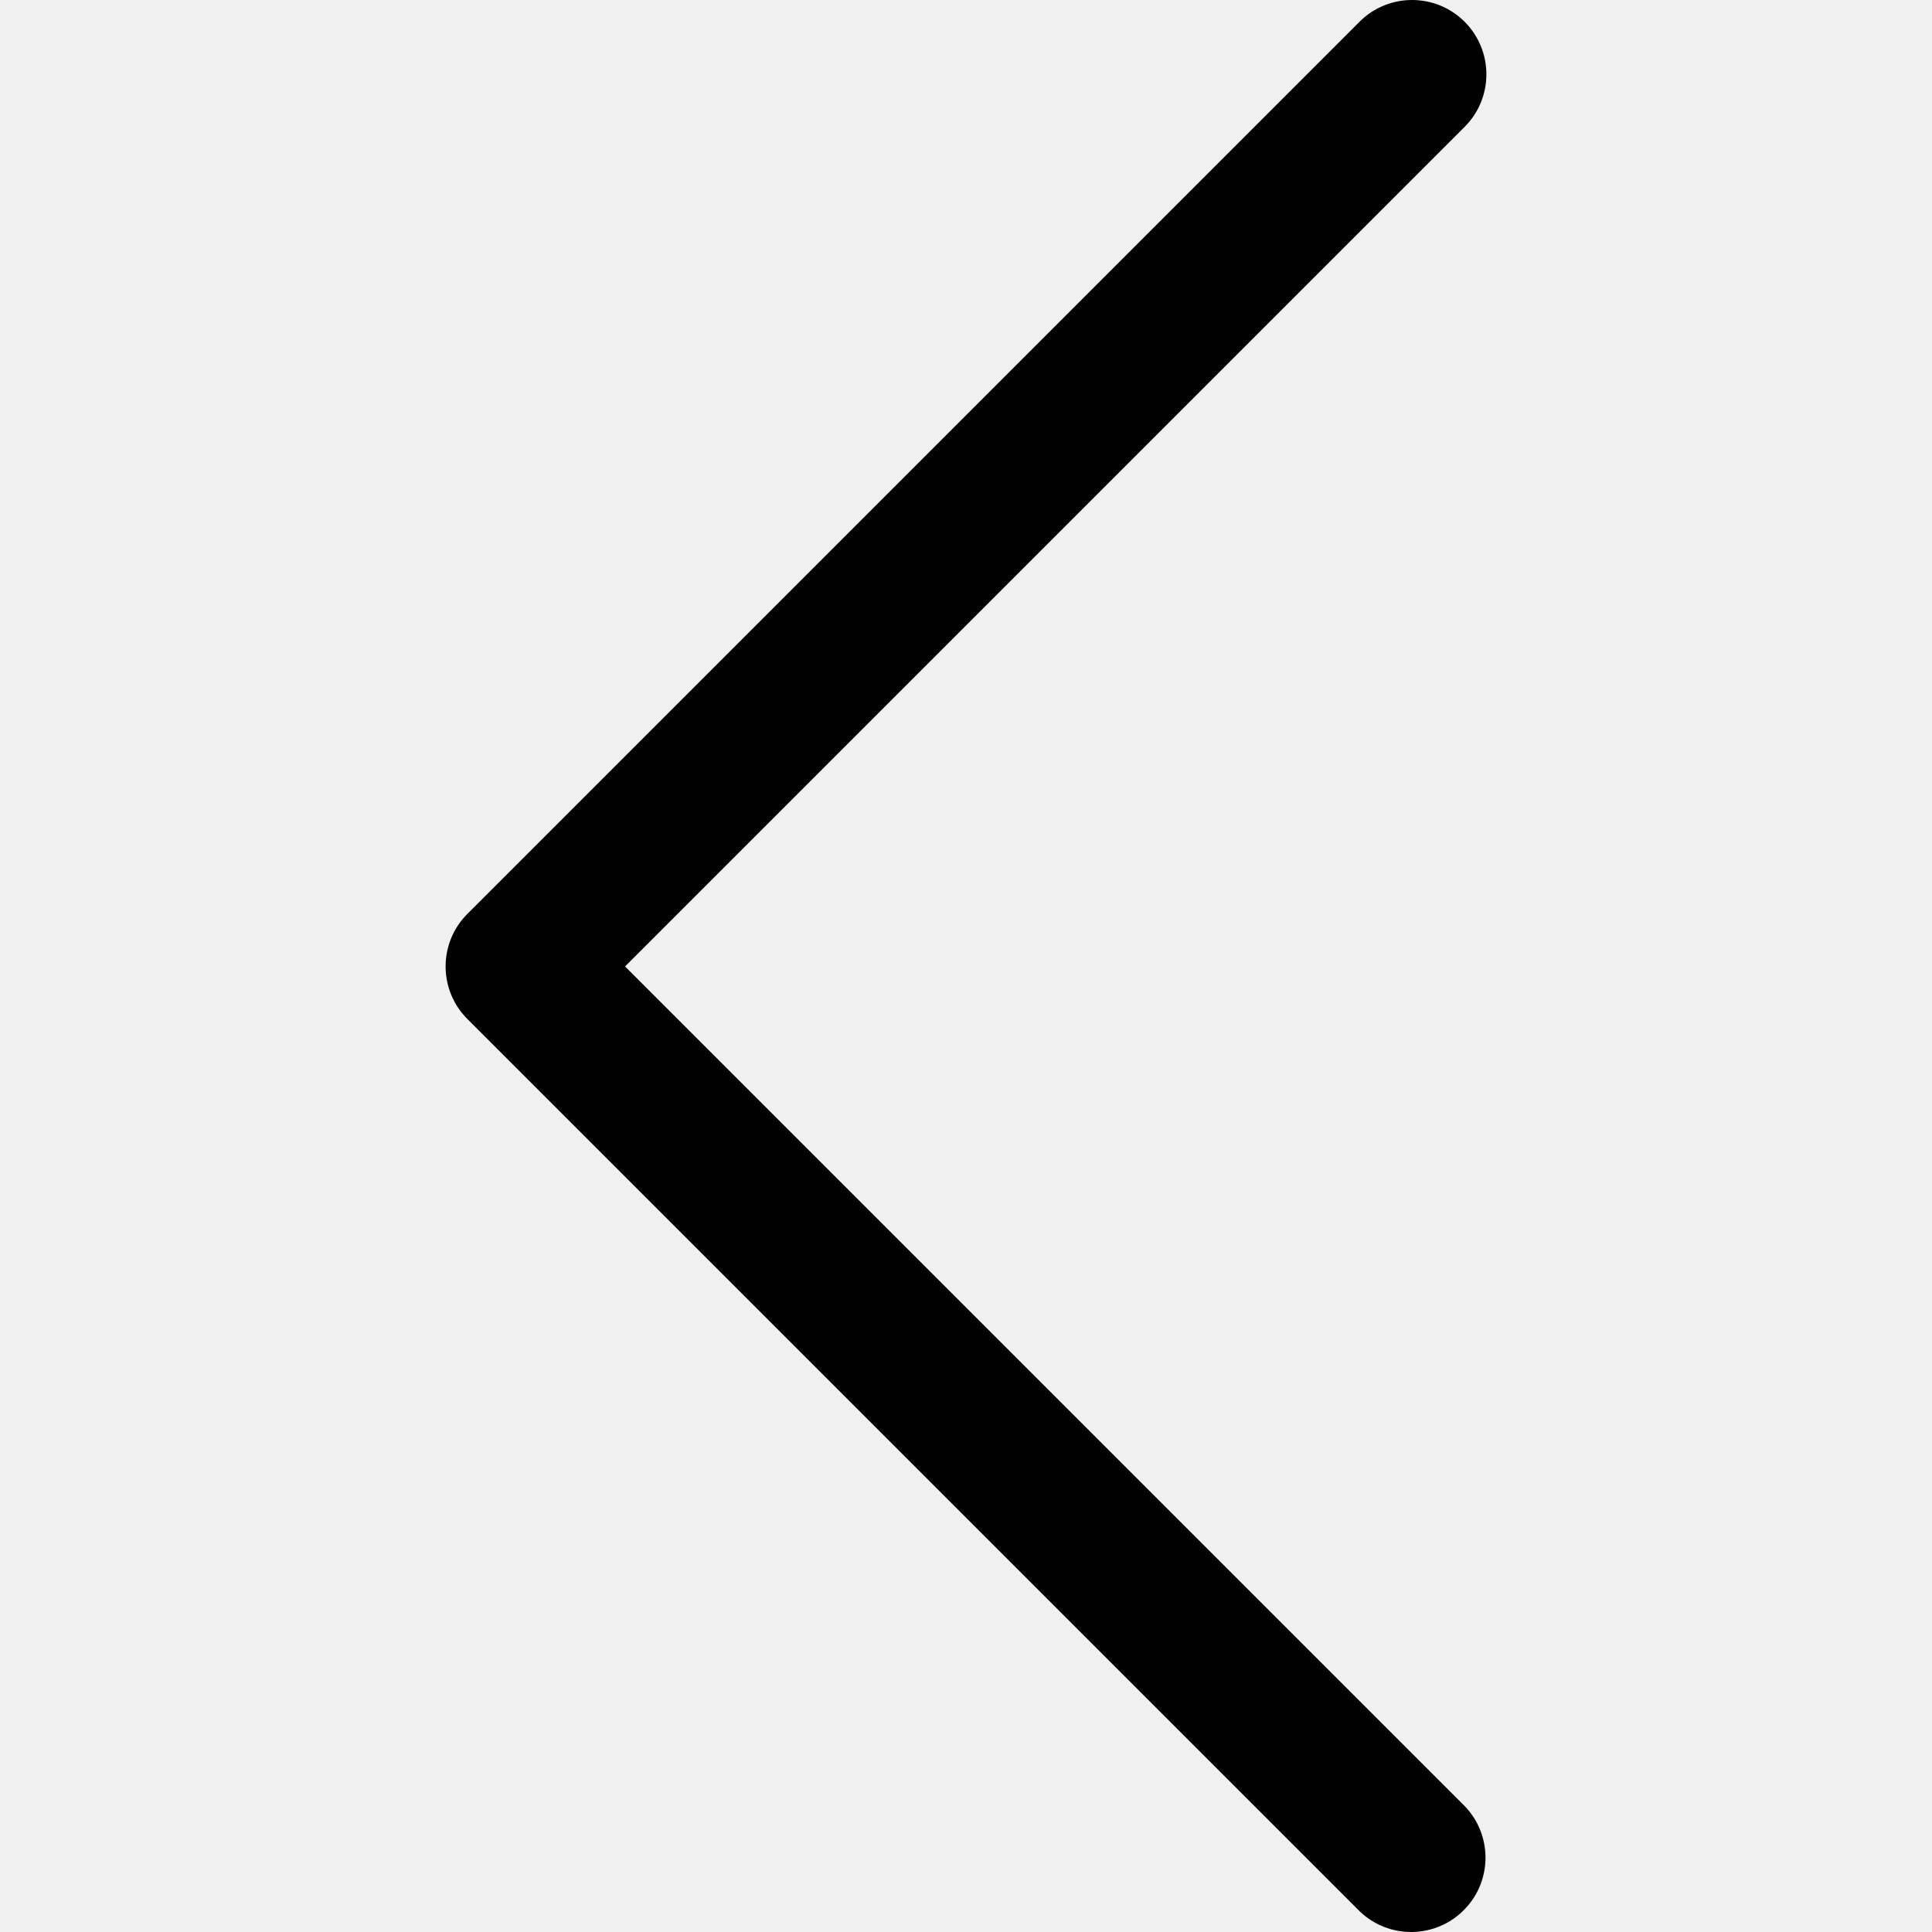
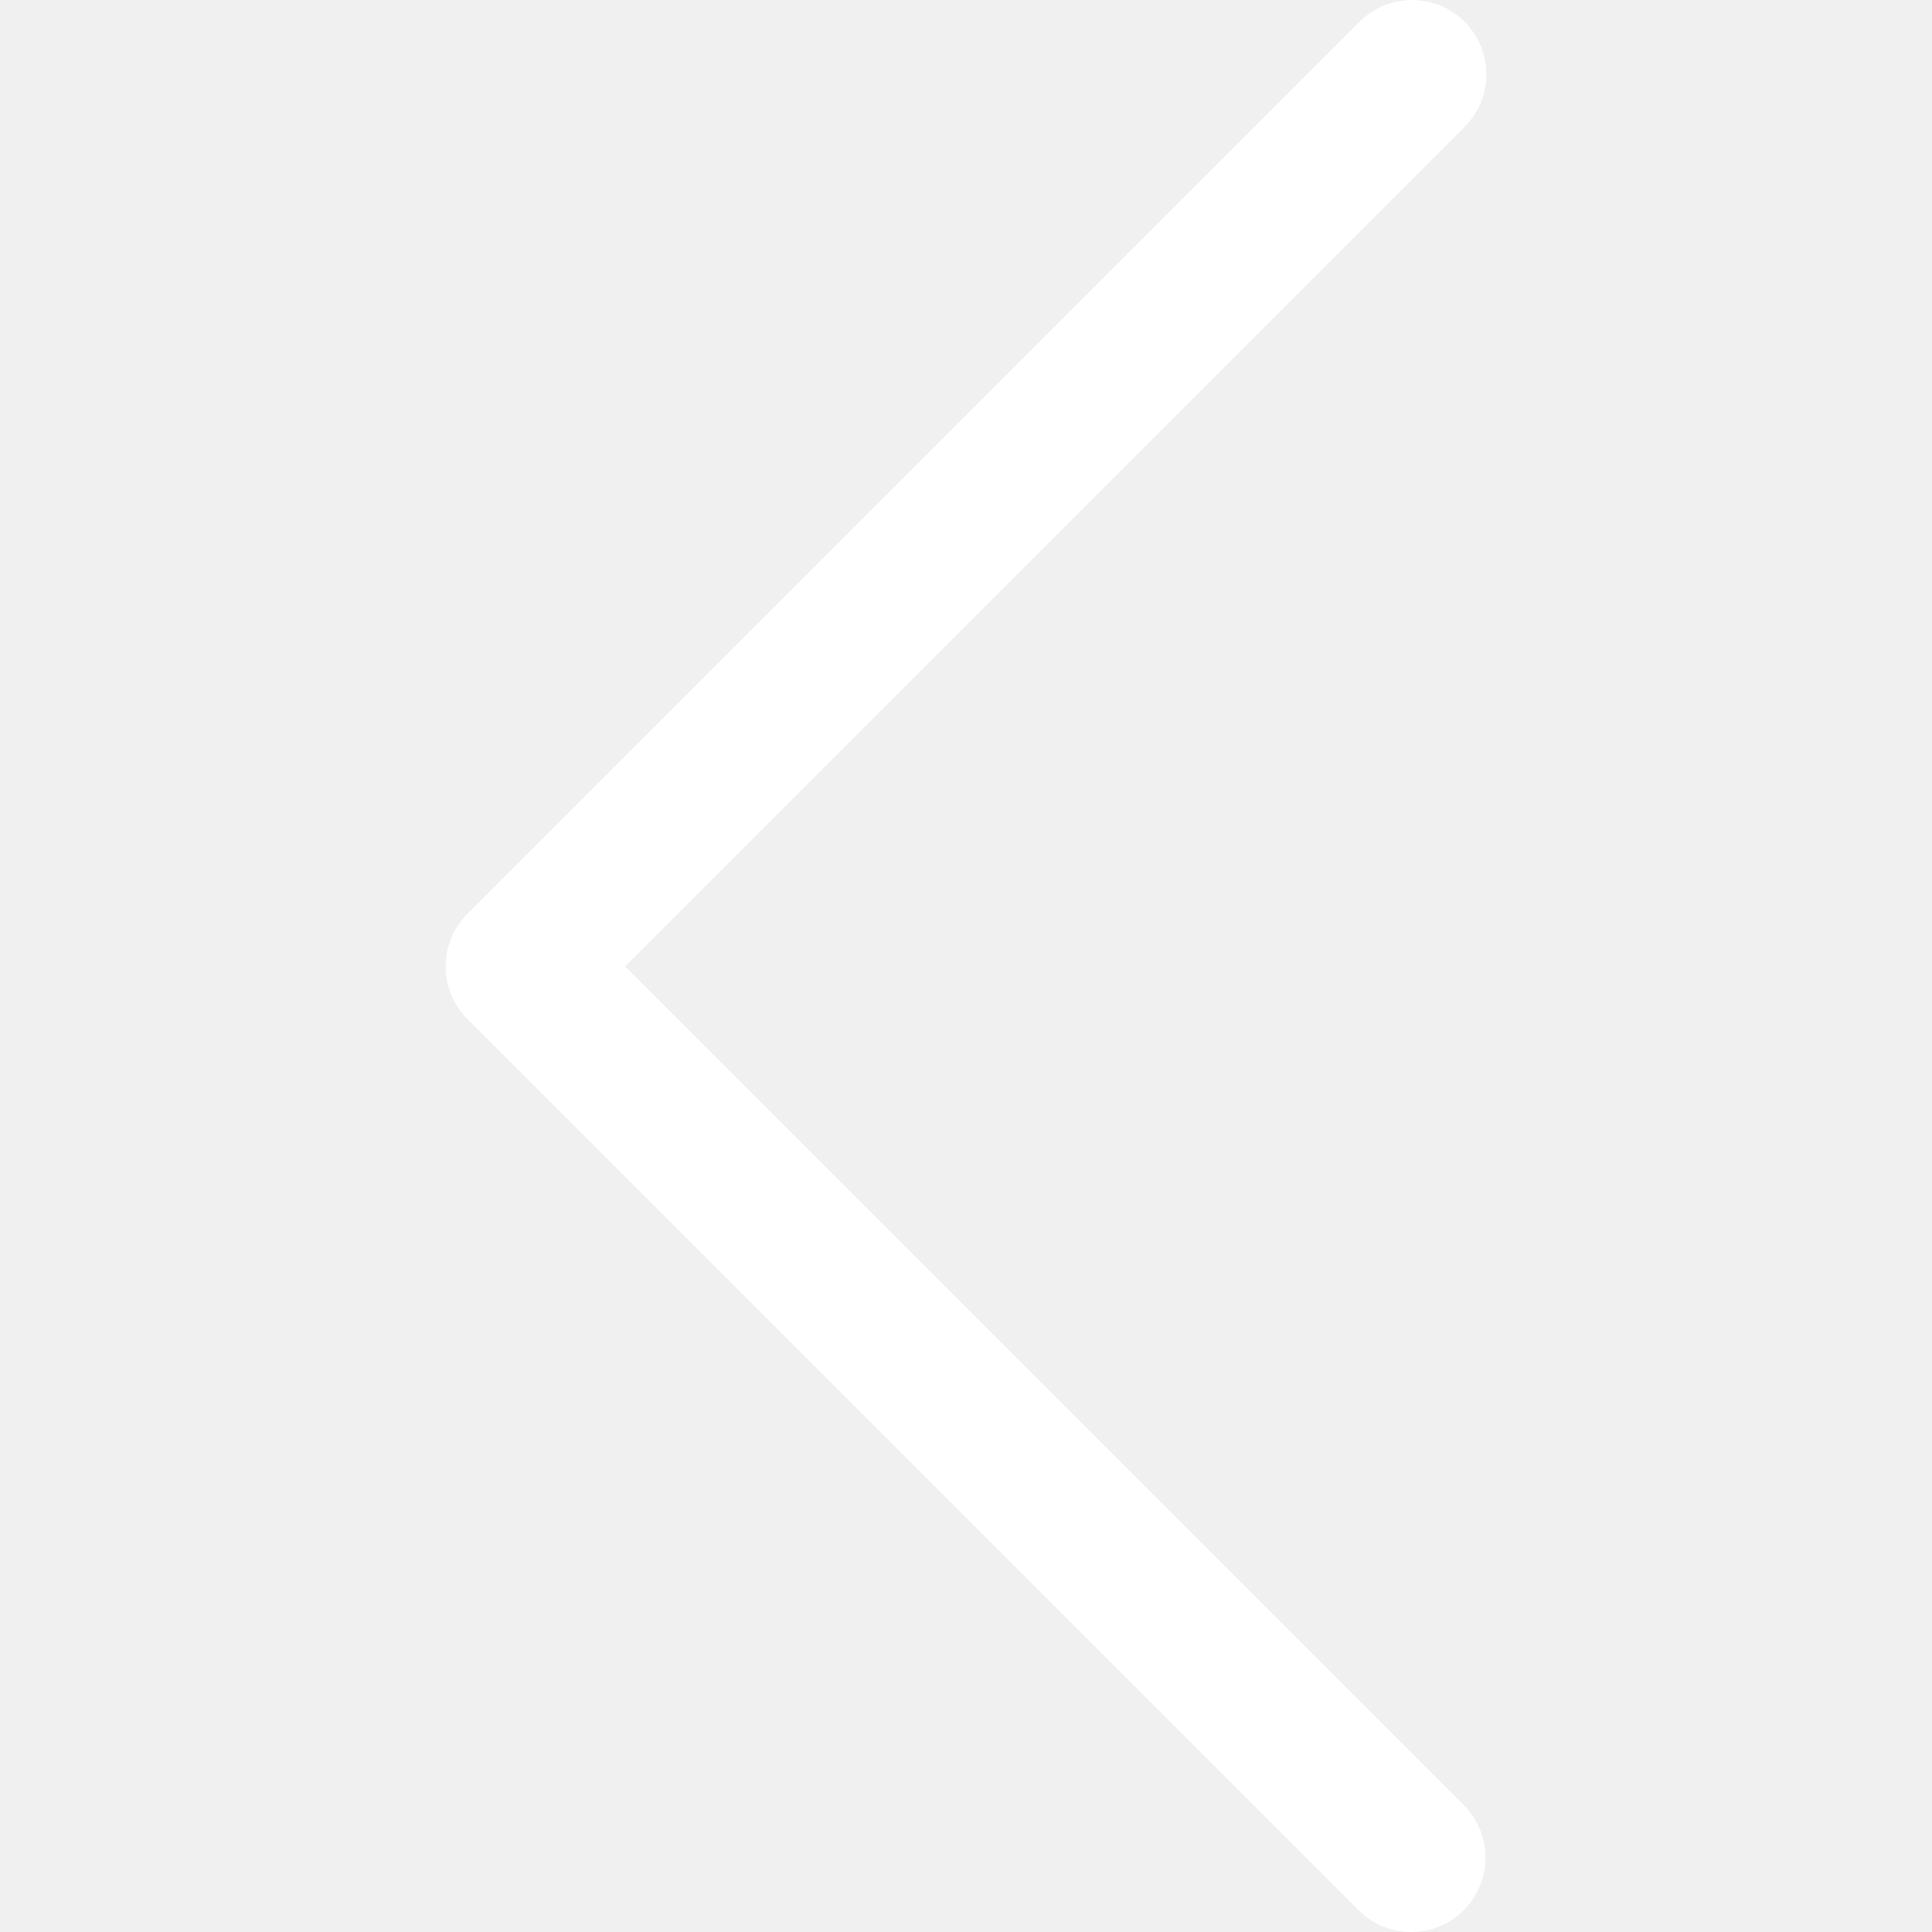
<svg xmlns="http://www.w3.org/2000/svg" version="1.1" id="Capa_1" x="0px" y="0px" viewBox="0 0 443.52 443.52" style="enable-background:new 0 0 443.52 443.52;" xml:space="preserve">
  <g>
    <g>
-       <path d="M143.492,221.863L336.226,29.129c6.663-6.664,6.663-17.468,0-24.132c-6.665-6.662-17.468-6.662-24.132,0l-204.8,204.8    c-6.662,6.664-6.662,17.468,0,24.132l204.8,204.8c6.78,6.548,17.584,6.36,24.132-0.42c6.387-6.614,6.387-17.099,0-23.712    L143.492,221.863z" />
+       <path fill="#fff" d="M143.492,221.863L336.226,29.129c6.663-6.664,6.663-17.468,0-24.132c-6.665-6.662-17.468-6.662-24.132,0l-204.8,204.8    c-6.662,6.664-6.662,17.468,0,24.132l204.8,204.8c6.78,6.548,17.584,6.36,24.132-0.42c6.387-6.614,6.387-17.099,0-23.712    L143.492,221.863z" />
    </g>
  </g>
  <g>
</g>
  <g>
</g>
  <g>
</g>
  <g>
</g>
  <g>
</g>
  <g>
</g>
  <g>
</g>
  <g>
</g>
  <g>
</g>
  <g>
</g>
  <g>
</g>
  <g>
</g>
  <g>
</g>
  <g>
</g>
  <g>
</g>
</svg>
